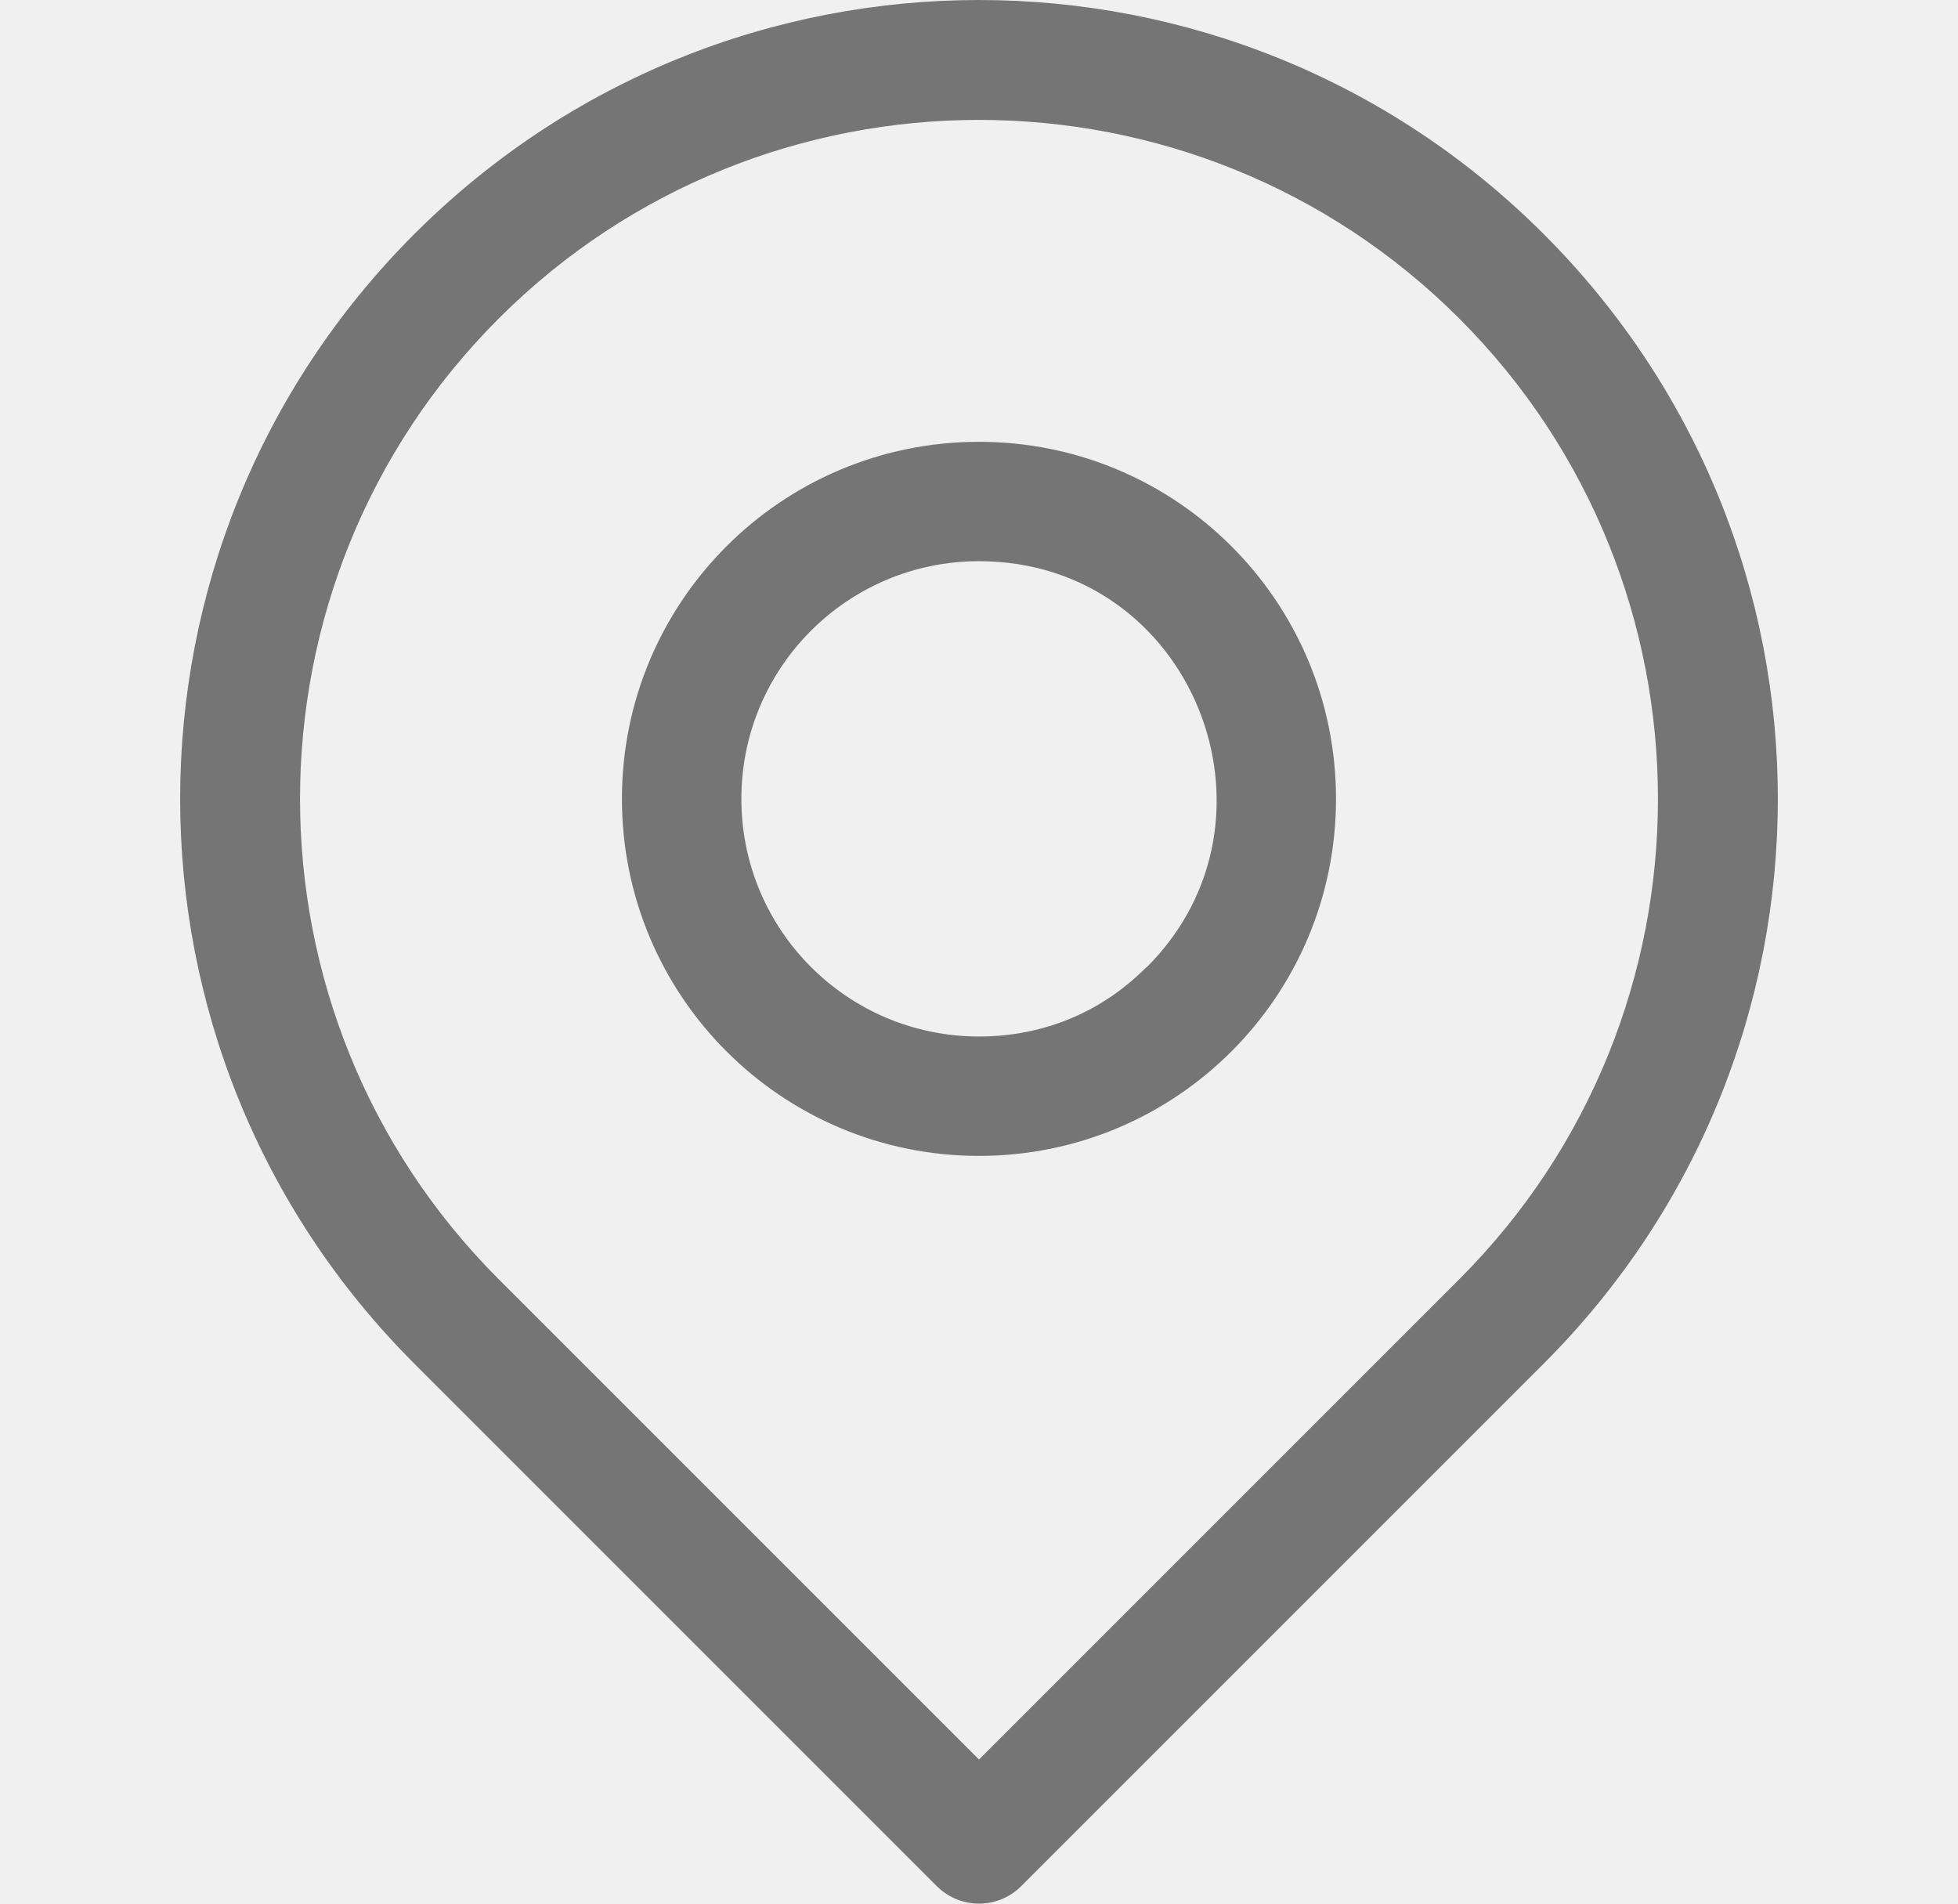
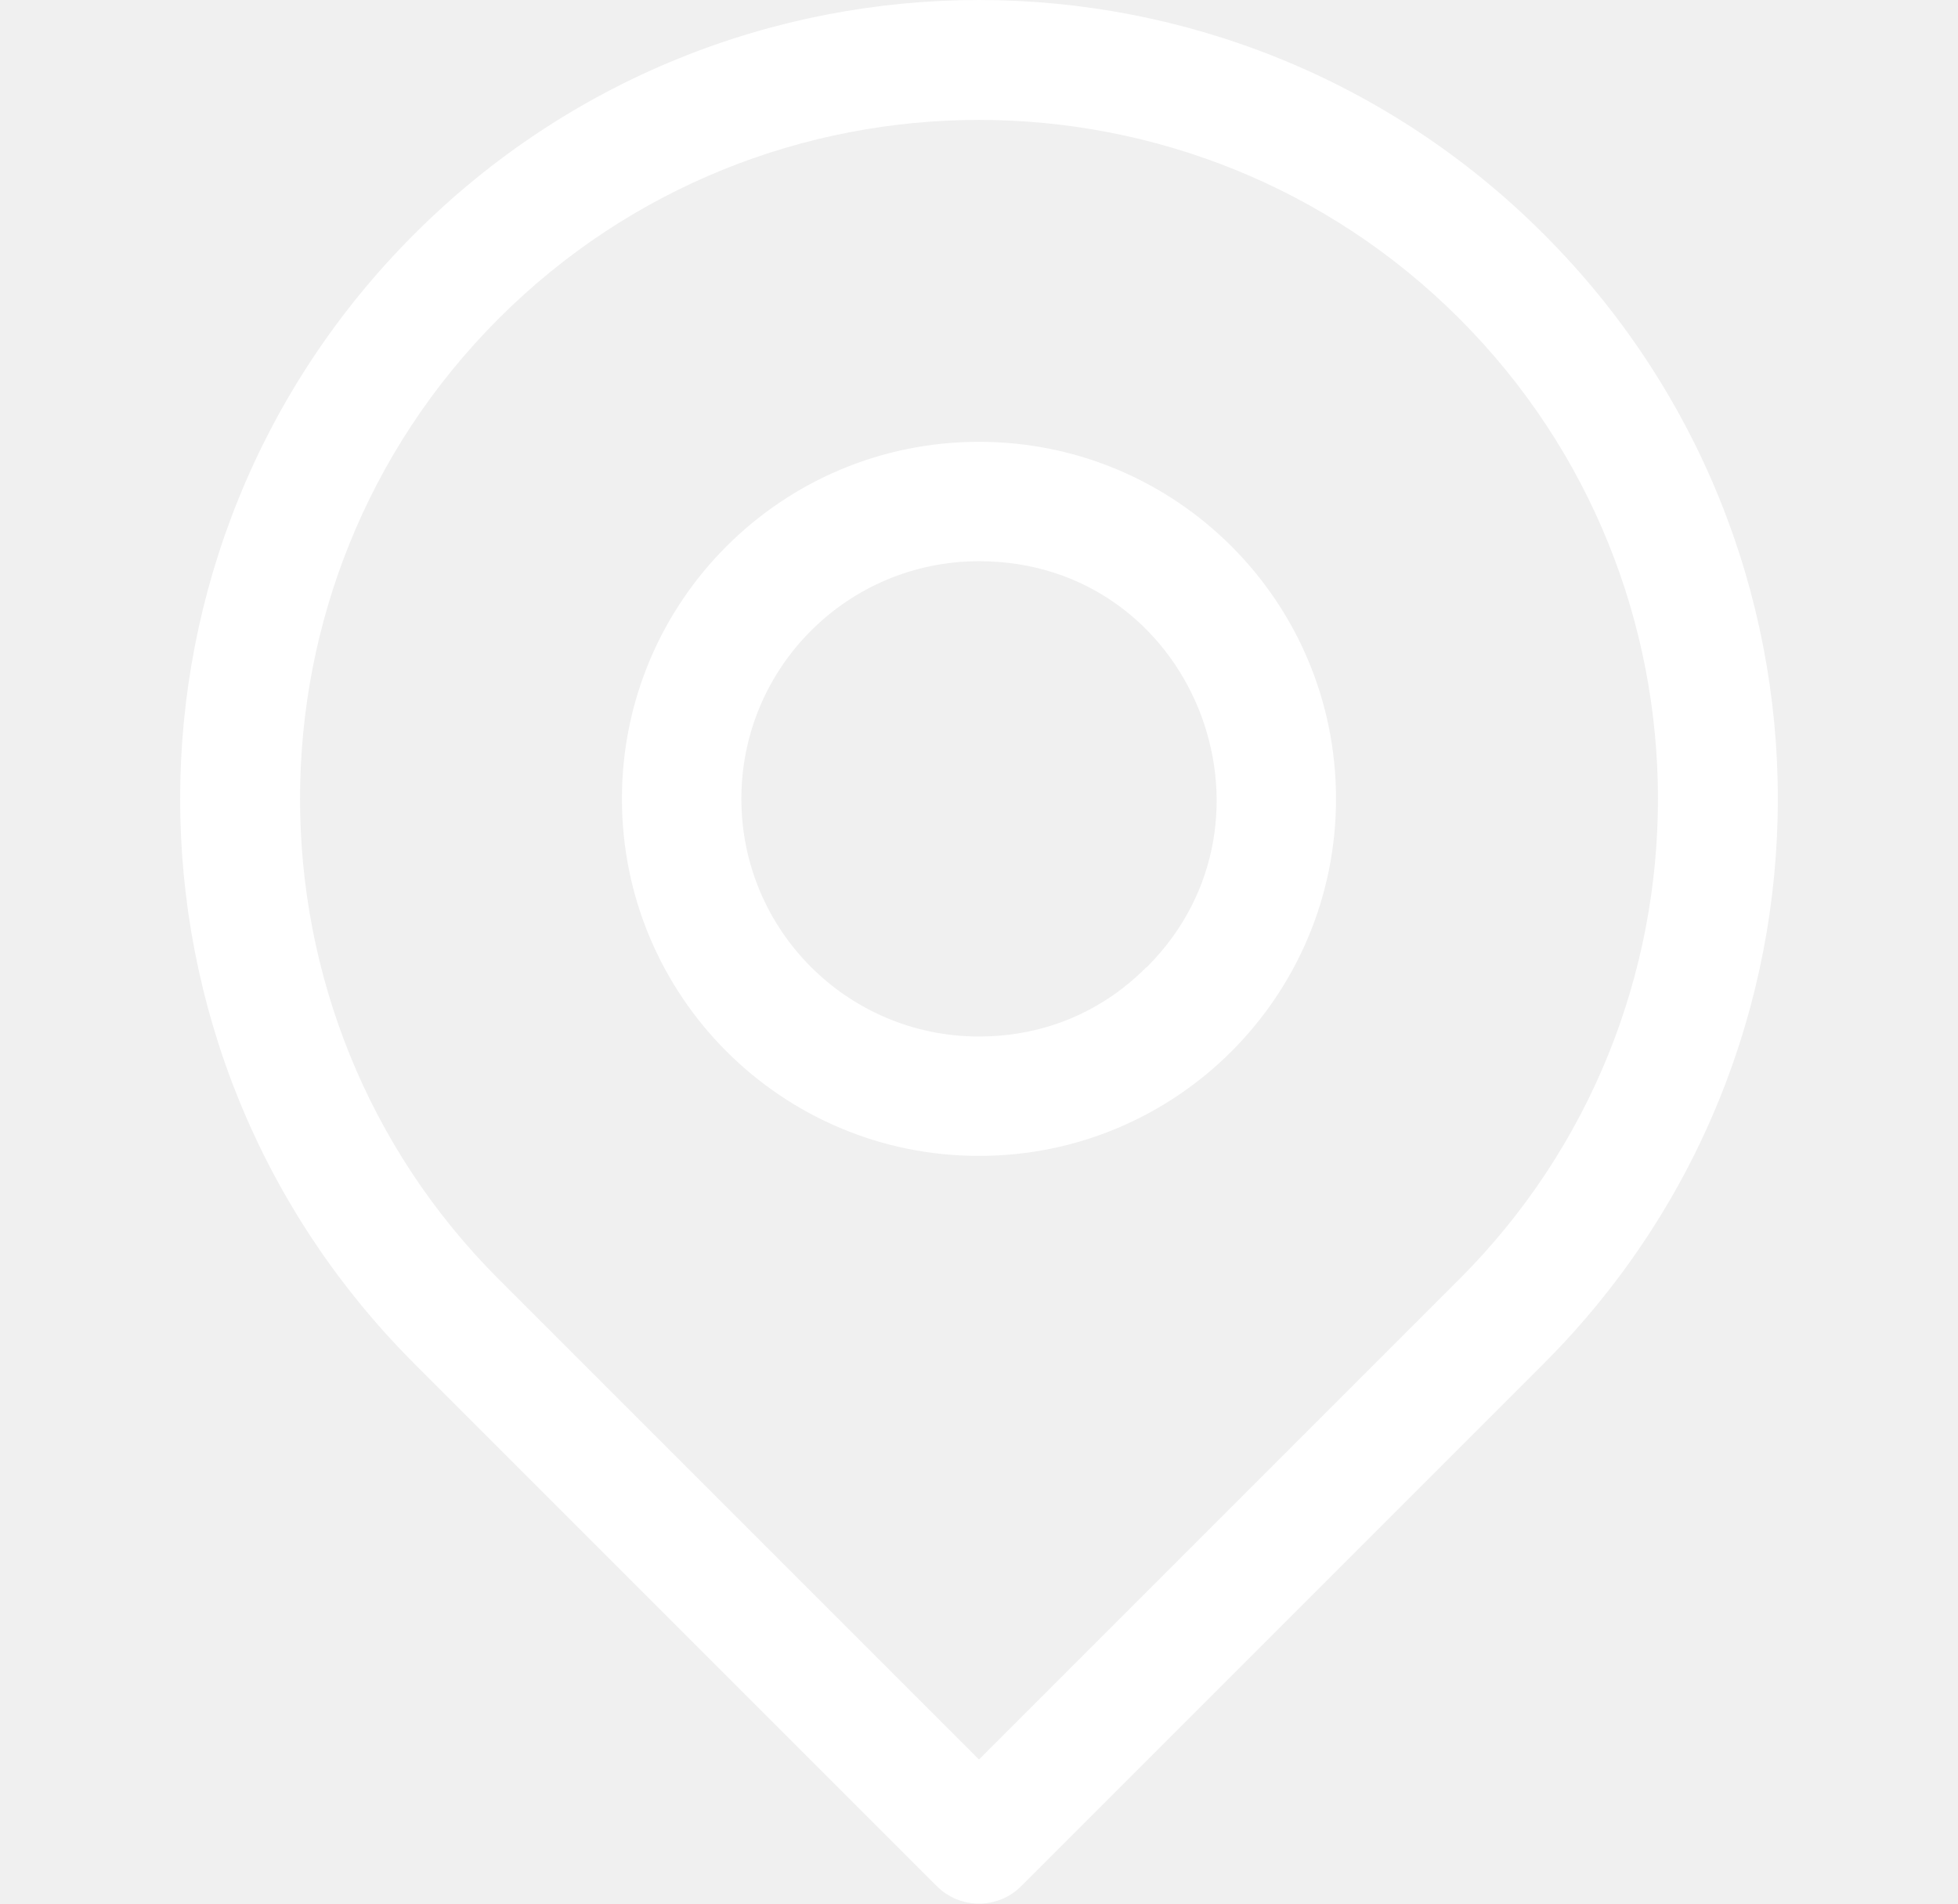
<svg xmlns="http://www.w3.org/2000/svg" width="36" height="35" viewBox="0 0 36 35" fill="none">
  <g clip-path="url(#clip0)">
-     <path d="M28.383 4.304C22.645 -1.434 13.356 -1.435 7.617 4.304C1.878 10.043 1.877 19.332 7.617 25.071L17.224 34.678C17.653 35.107 18.348 35.107 18.776 34.678L28.383 25.071C34.122 19.333 34.123 10.044 28.383 4.304V4.304ZM26.831 23.519L18 32.35L9.169 23.519C4.299 18.649 4.299 10.726 9.169 5.857C14.038 0.987 21.962 0.987 26.831 5.857C31.701 10.726 31.701 18.649 26.831 23.519Z" fill="#757575" />
-     <path d="M18 8.123C14.372 8.123 11.435 11.059 11.435 14.687C11.435 18.315 14.371 21.252 18 21.252C21.628 21.252 24.564 18.316 24.564 14.687C24.564 11.059 21.628 8.123 18 8.123V8.123ZM21.09 17.777C21.047 17.777 20.013 19.057 18 19.057C15.585 19.057 13.631 17.103 13.631 14.687C13.631 12.273 15.585 10.318 18 10.318C21.923 10.318 23.808 15.058 21.09 17.777V17.777Z" fill="#757575" />
+     <path d="M28.383 4.304C22.645 -1.434 13.356 -1.435 7.617 4.304C1.878 10.043 1.877 19.332 7.617 25.071L17.224 34.678C17.653 35.107 18.348 35.107 18.776 34.678L28.383 25.071C34.122 19.333 34.123 10.044 28.383 4.304V4.304ZM26.831 23.519L18 32.35L9.169 23.519C4.299 18.649 4.299 10.726 9.169 5.857C14.038 0.987 21.962 0.987 26.831 5.857C31.701 10.726 31.701 18.649 26.831 23.519Z" fill="#ffffff" />
+     <path d="M18 8.123C14.372 8.123 11.435 11.059 11.435 14.687C11.435 18.315 14.371 21.252 18 21.252C21.628 21.252 24.564 18.316 24.564 14.687C24.564 11.059 21.628 8.123 18 8.123V8.123ZM21.09 17.777C21.047 17.777 20.013 19.057 18 19.057C15.585 19.057 13.631 17.103 13.631 14.687C13.631 12.273 15.585 10.318 18 10.318C21.923 10.318 23.808 15.058 21.09 17.777V17.777Z" fill="#ffffff" />
  </g>
  <defs>
    <clipPath id="clip0">
      <rect width="35" height="35" fill="white" transform="translate(0.5)" />
    </clipPath>
  </defs>
</svg>
